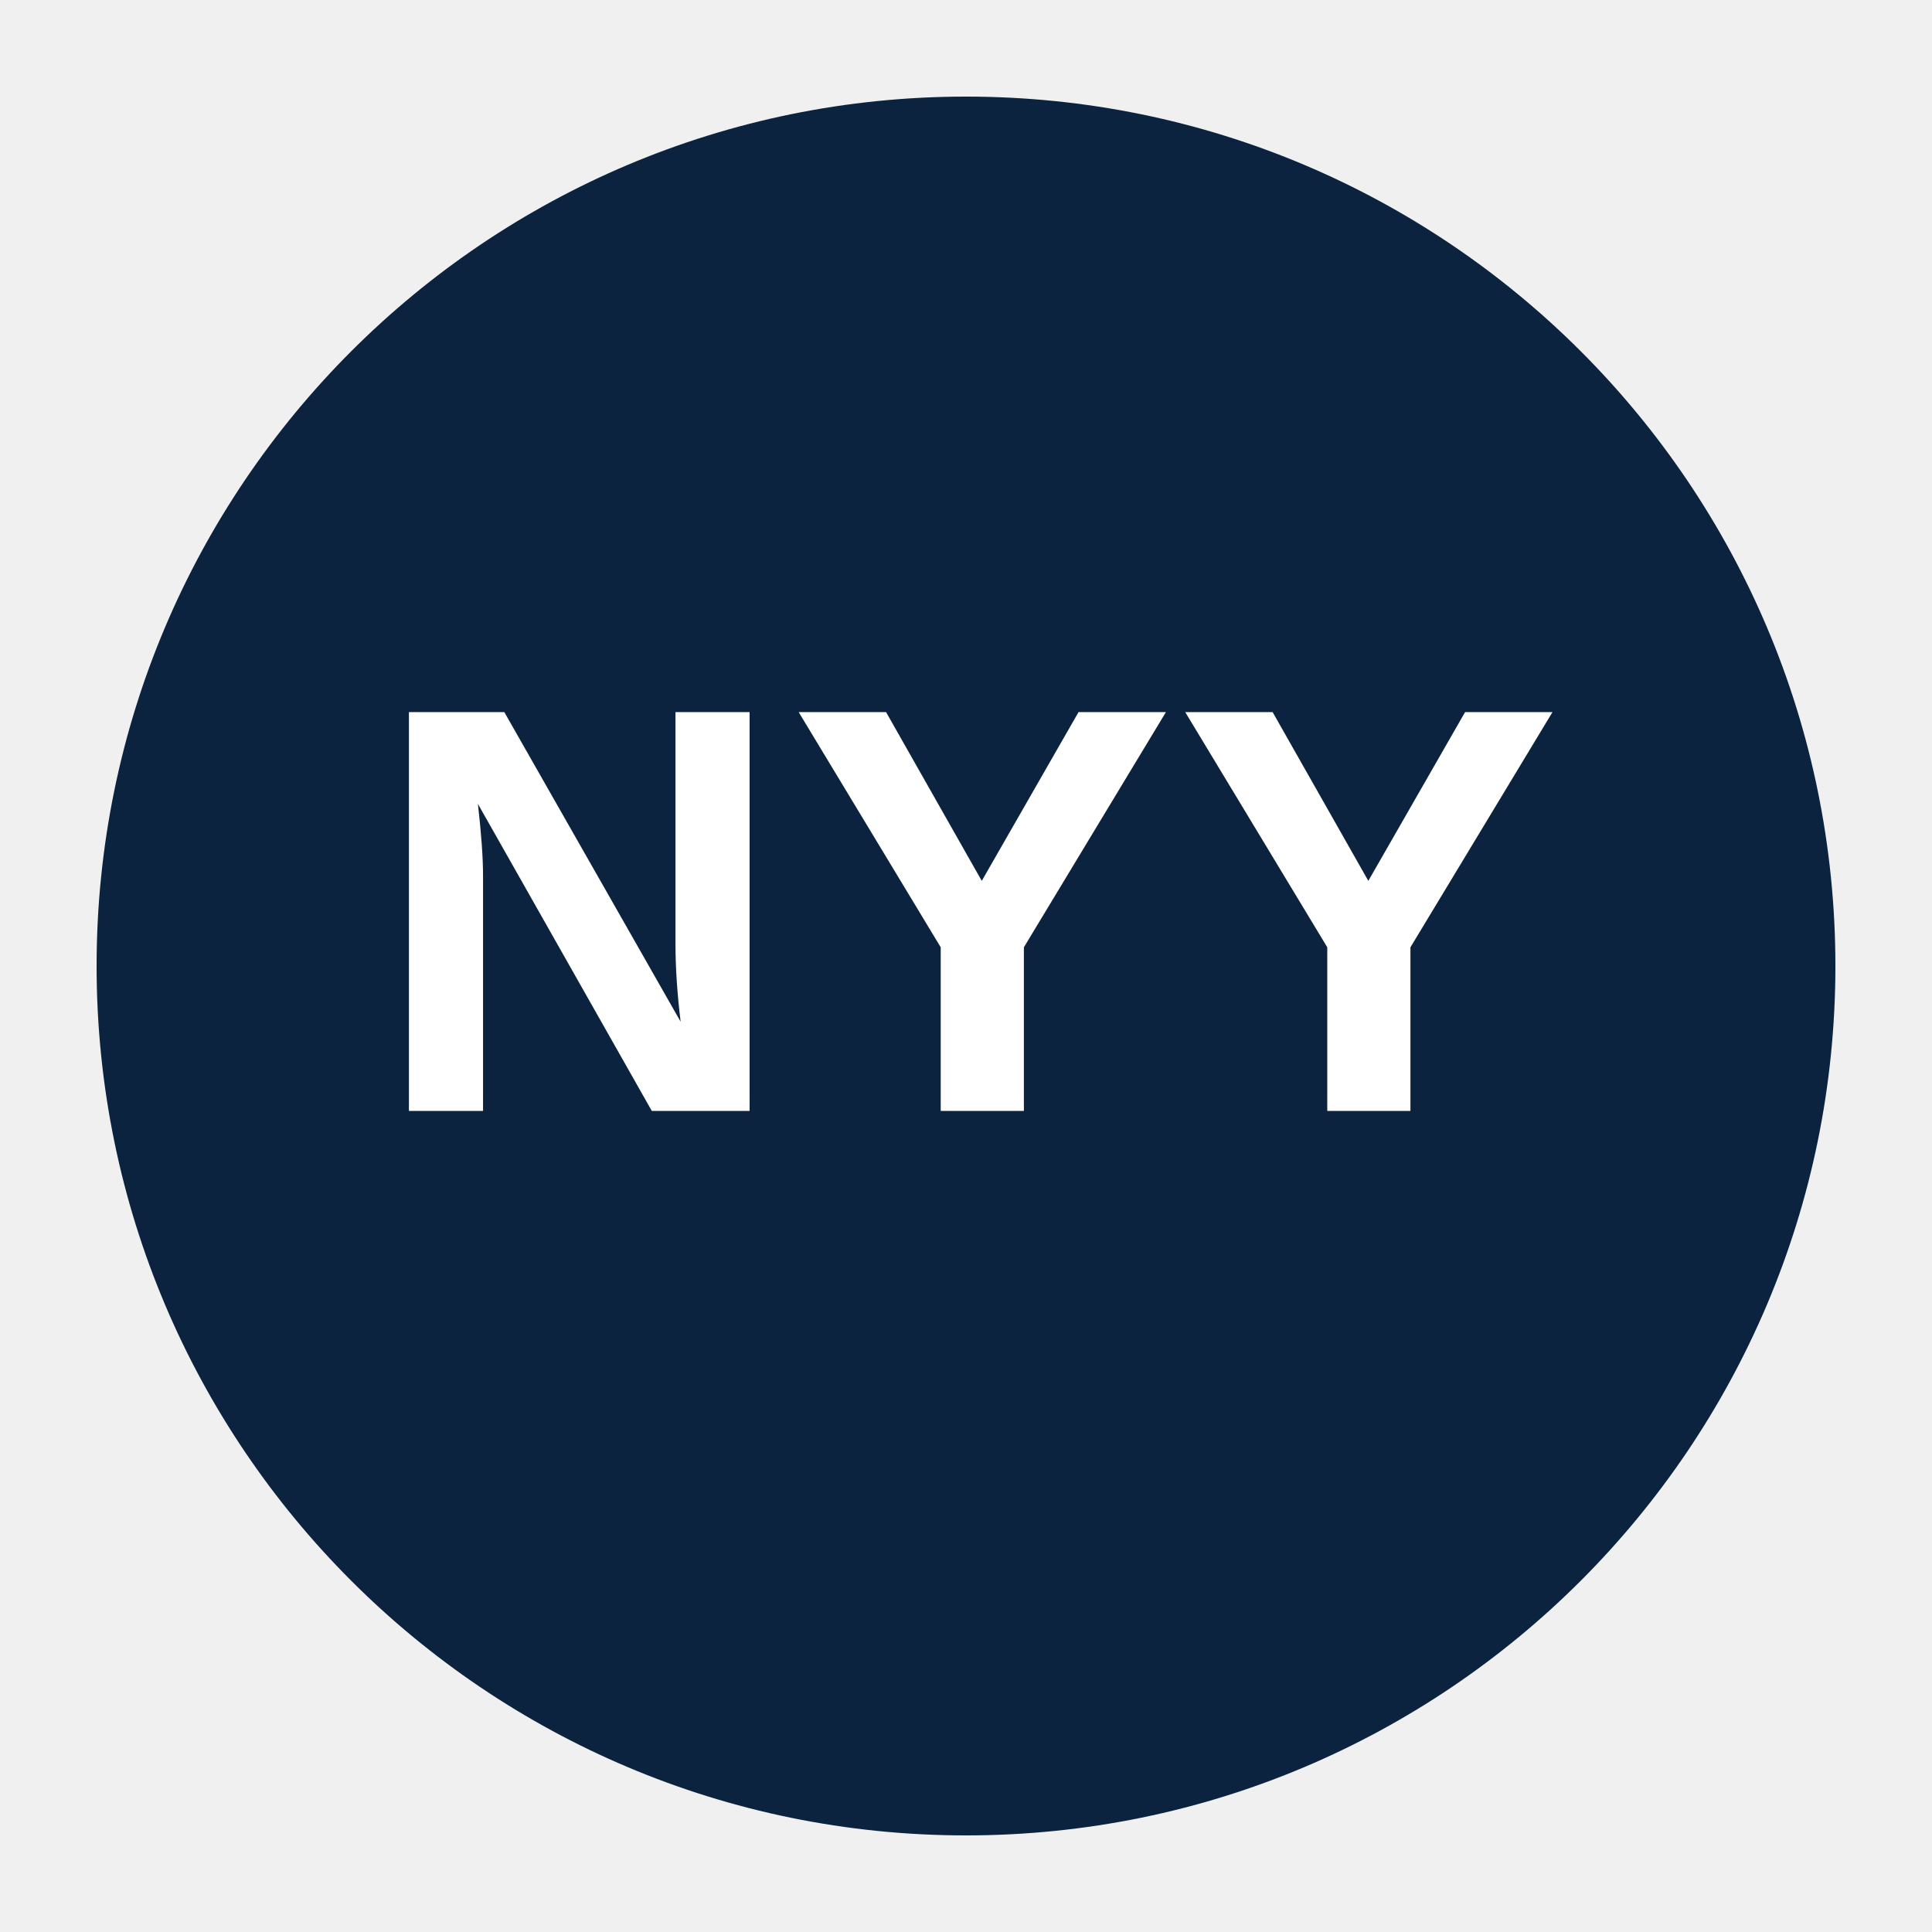
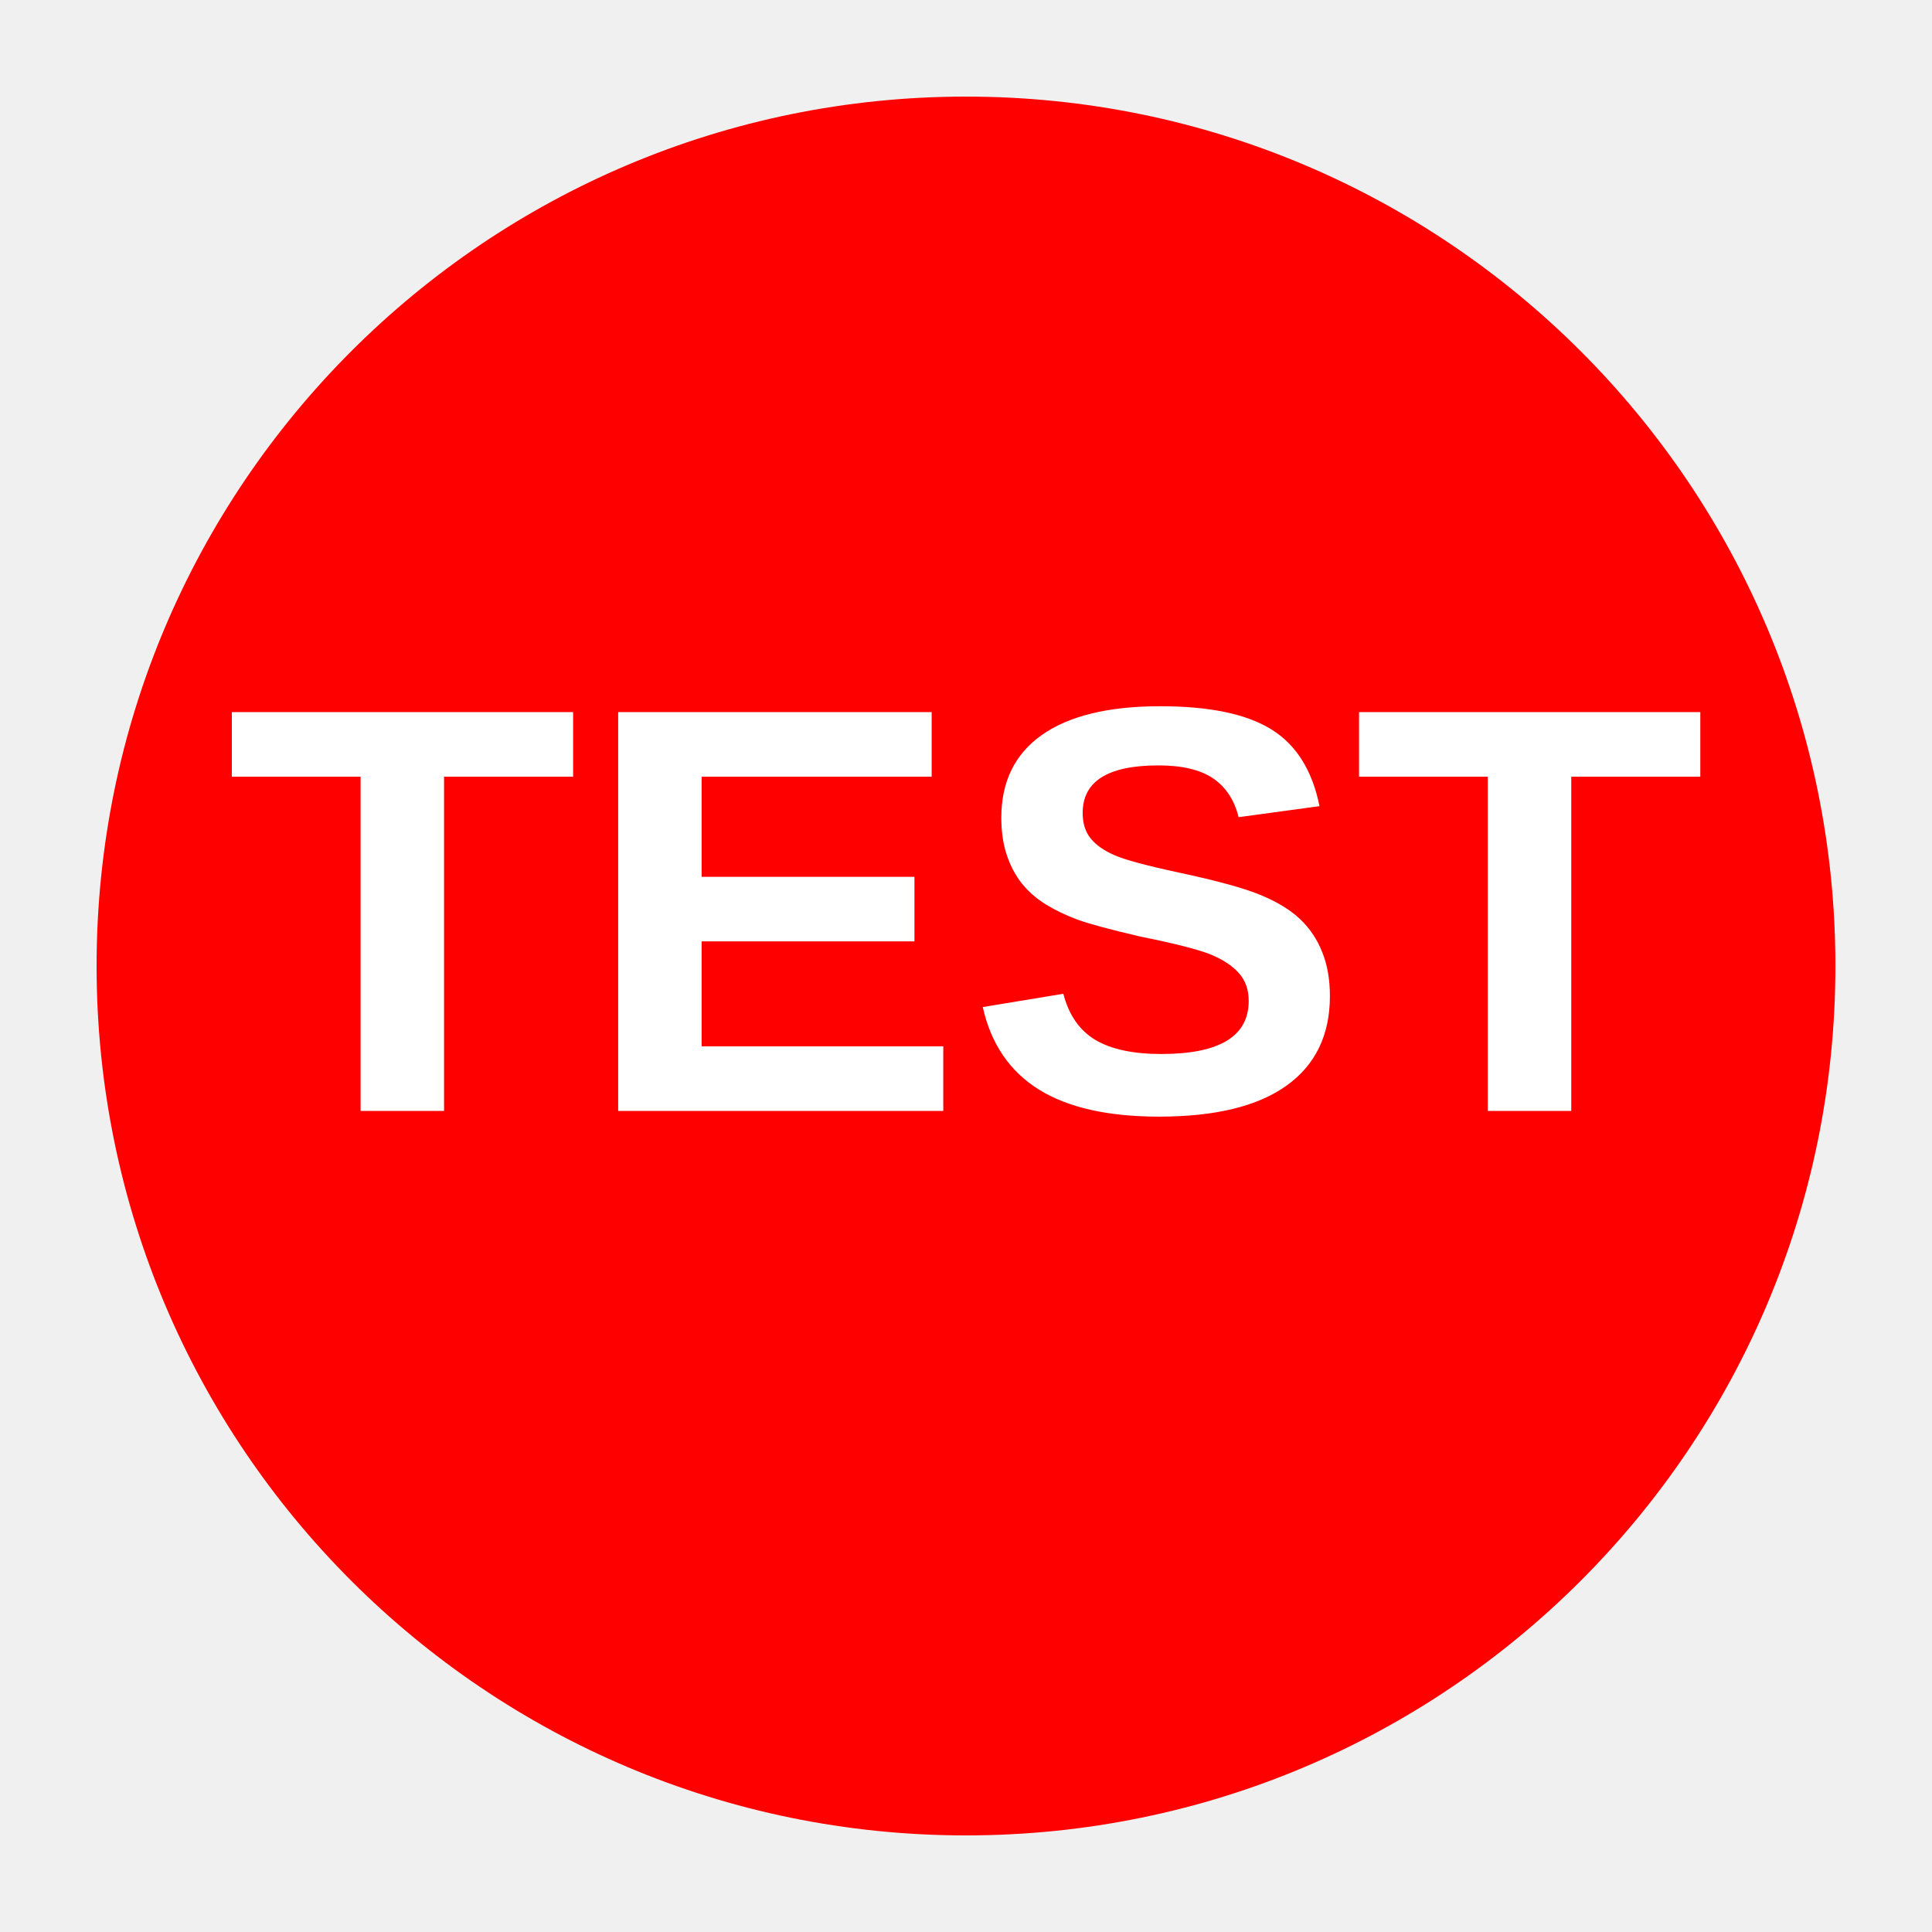
<svg xmlns="http://www.w3.org/2000/svg" width="200" height="200" viewBox="0 0 200 200">
-   <circle cx="100" cy="100" r="90" fill="#0C2340" />
-   <text x="100" y="115" font-family="Arial, sans-serif" font-size="60" font-weight="bold" text-anchor="middle" fill="#FFFFFF">NYY</text>
+   <circle cx="100" cy="100" r="90" fill="#FF0000" />
+   <text x="100" y="115" font-family="Arial, sans-serif" font-size="60" font-weight="bold" text-anchor="middle" fill="#FFFFFF">TEST</text>
</svg>
